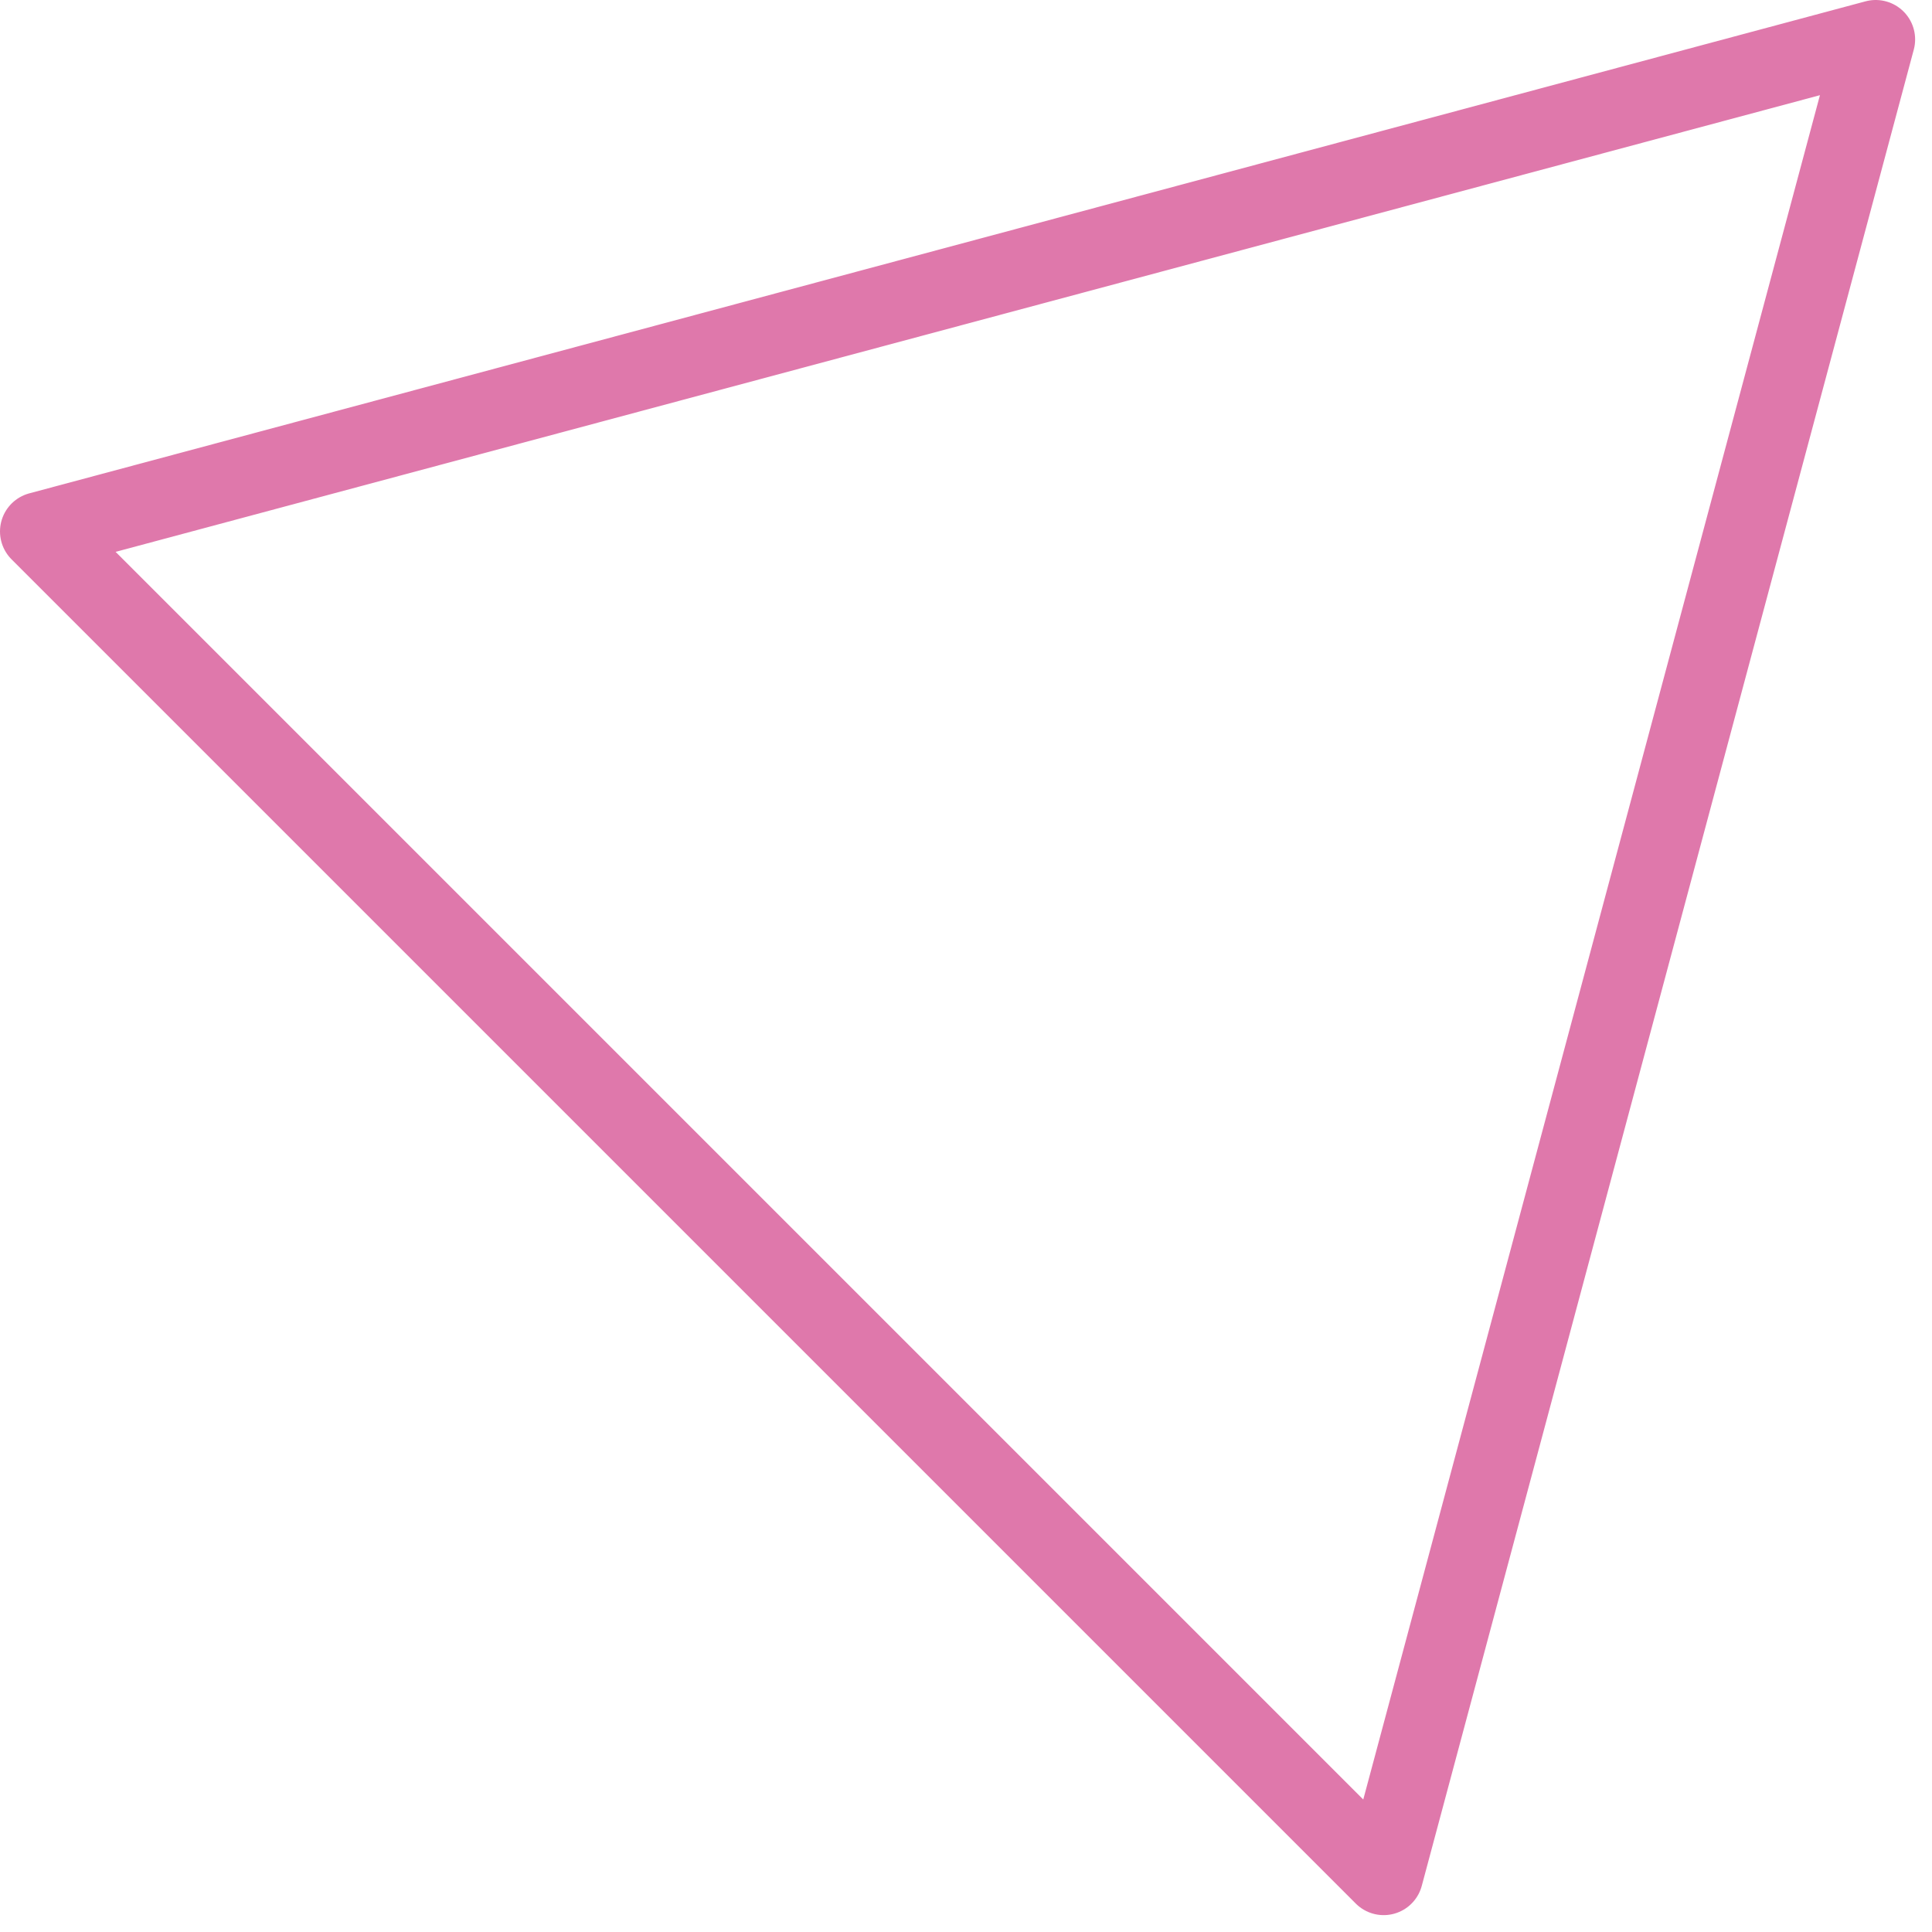
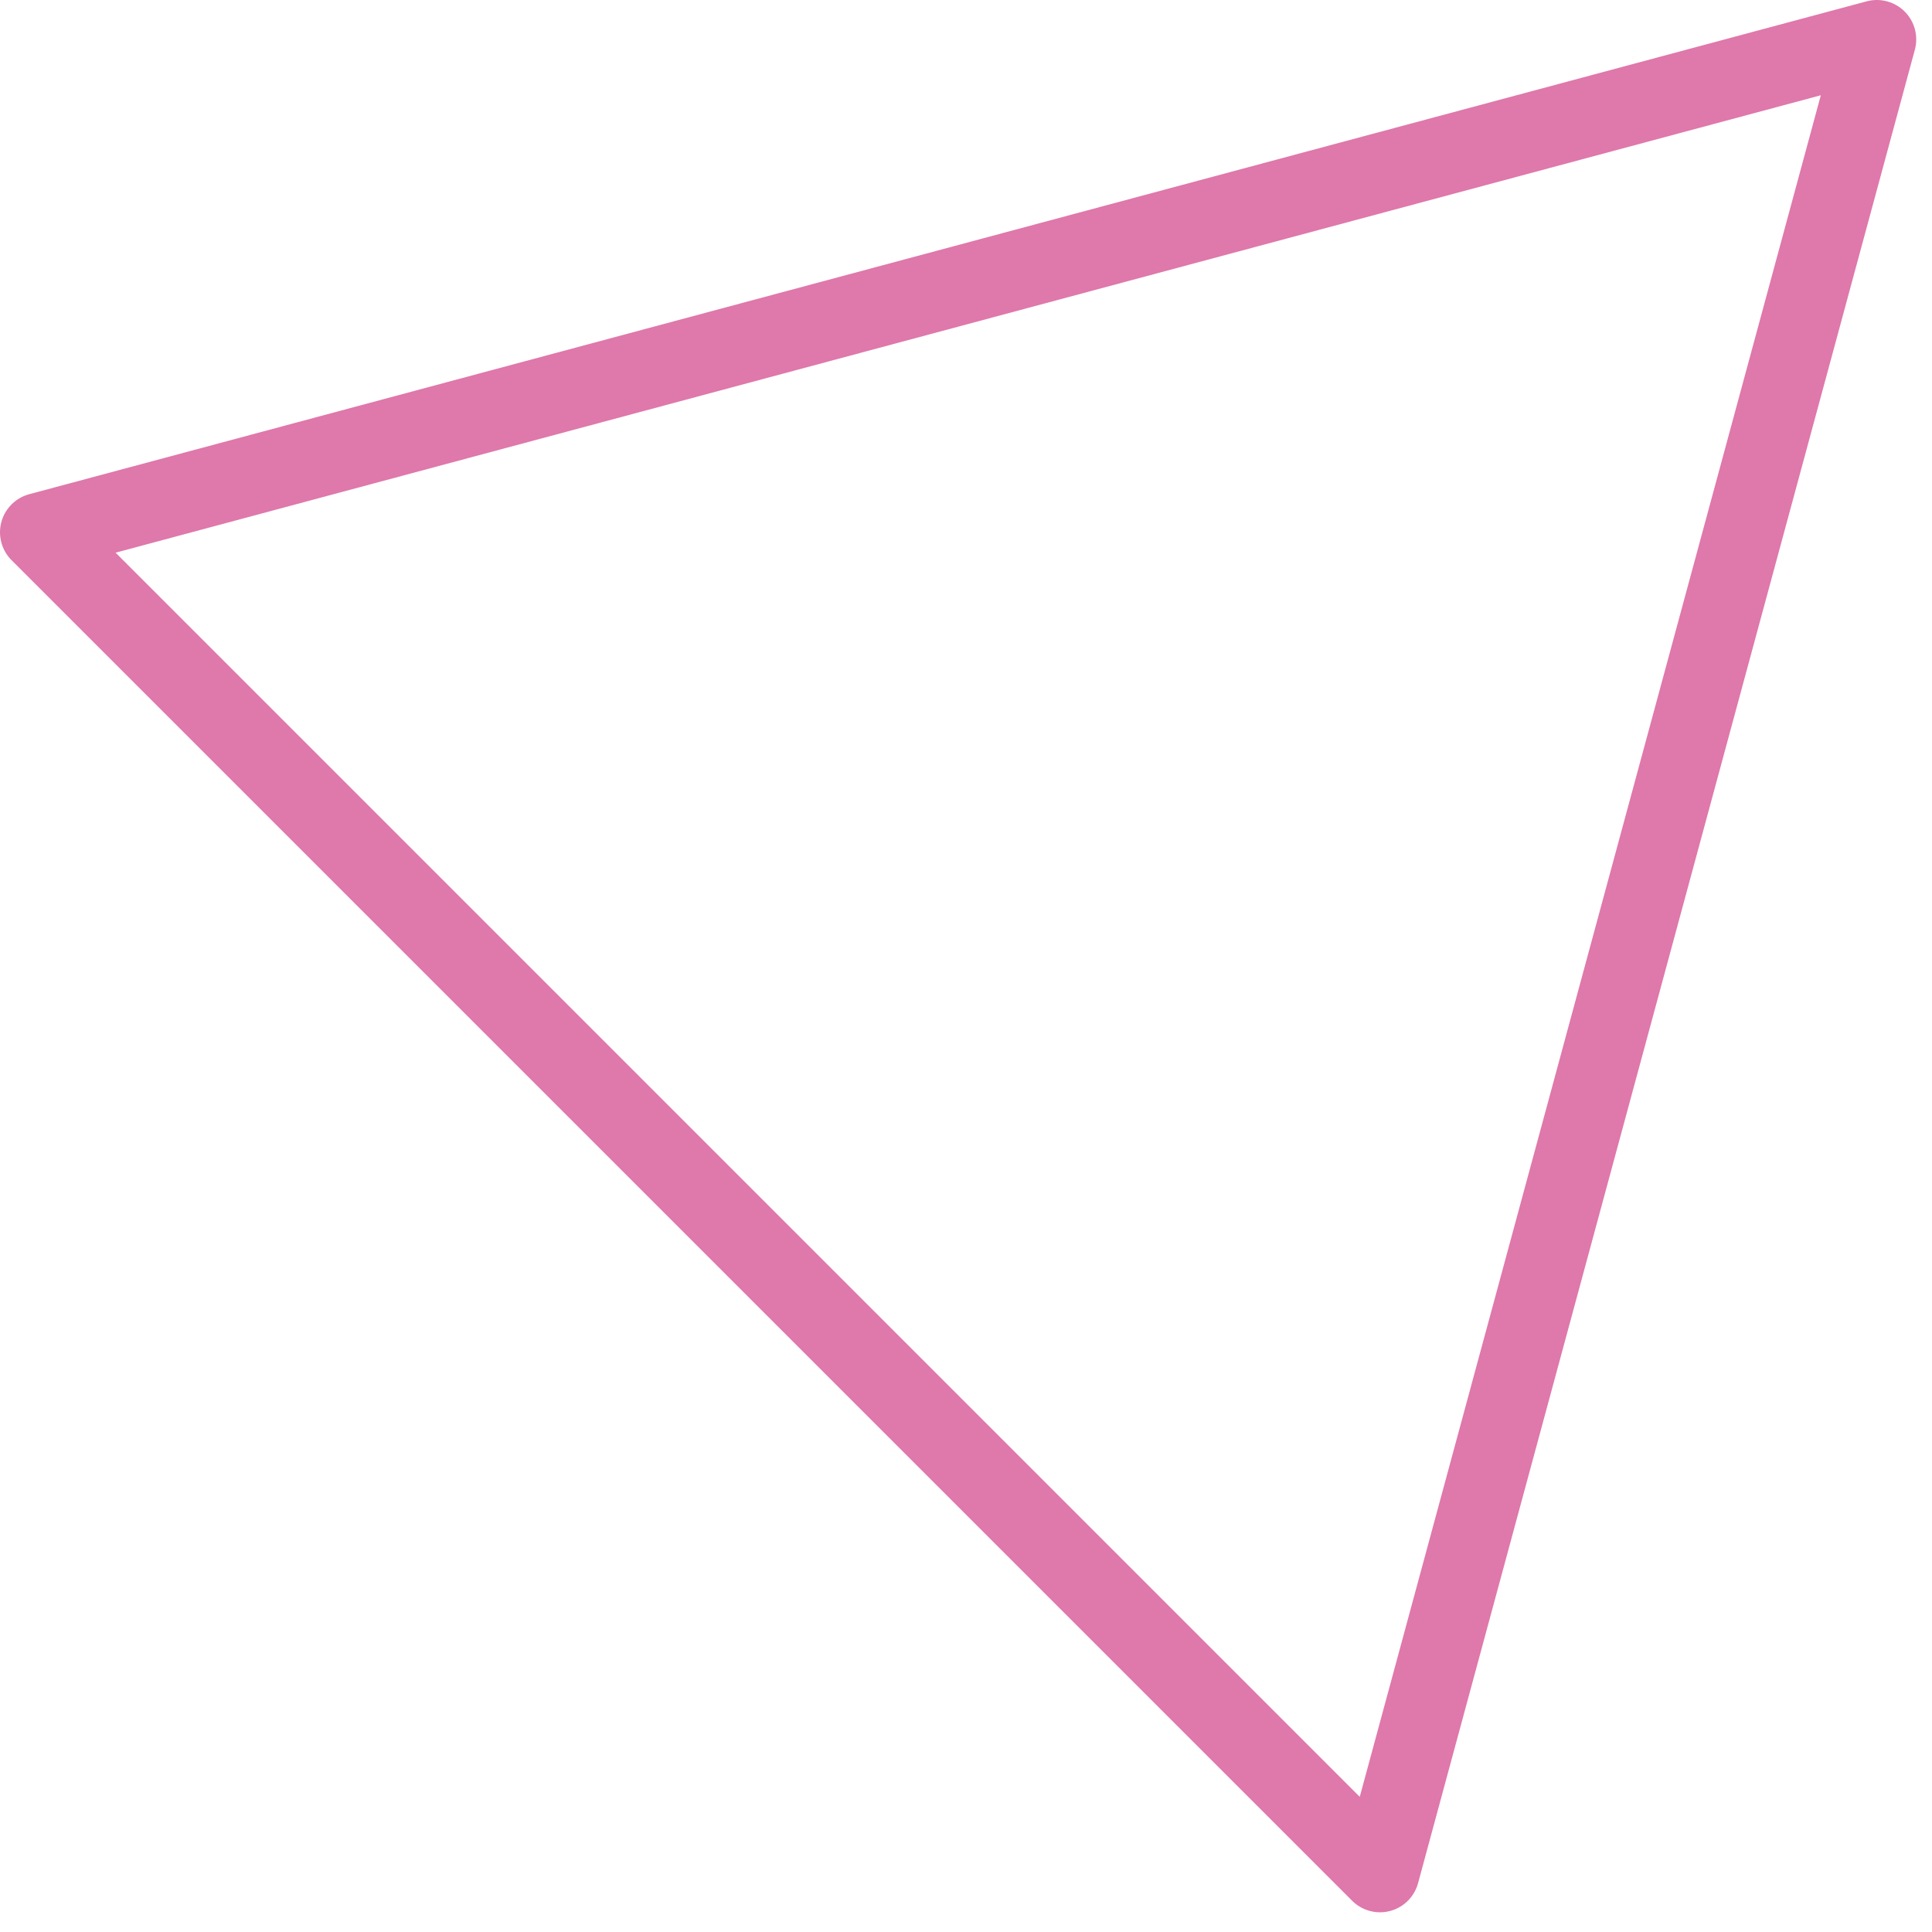
- <svg xmlns="http://www.w3.org/2000/svg" width="49px" height="49px" viewBox="0 0 49 49" version="1.1">
-   <defs />
-   <g id="Relieved-homepage" stroke="none" stroke-width="1" fill="none" fill-rule="evenodd" stroke-linecap="round" stroke-linejoin="round">
-     <g id="relieved-homepage-1440" transform="translate(-666, -3498)" stroke-width="2" stroke="#DF78AB">
-       <g id="09-sub-cards-02" transform="translate(44, 3466)">
-         <polygon id="triangle-ghost" points="669.572 33 623 45.479 657.093 79.572" />
-       </g>
-     </g>
-   </g>
+ <svg xmlns="http://www.w3.org/2000/svg" width="49" height="49" viewBox="0 0 49 49">
+   <path d="M47.6 1L1 13.5l34 34z" stroke-width="2" stroke="#DF78AB" fill="none" stroke-linecap="round" stroke-linejoin="round" />
</svg>
